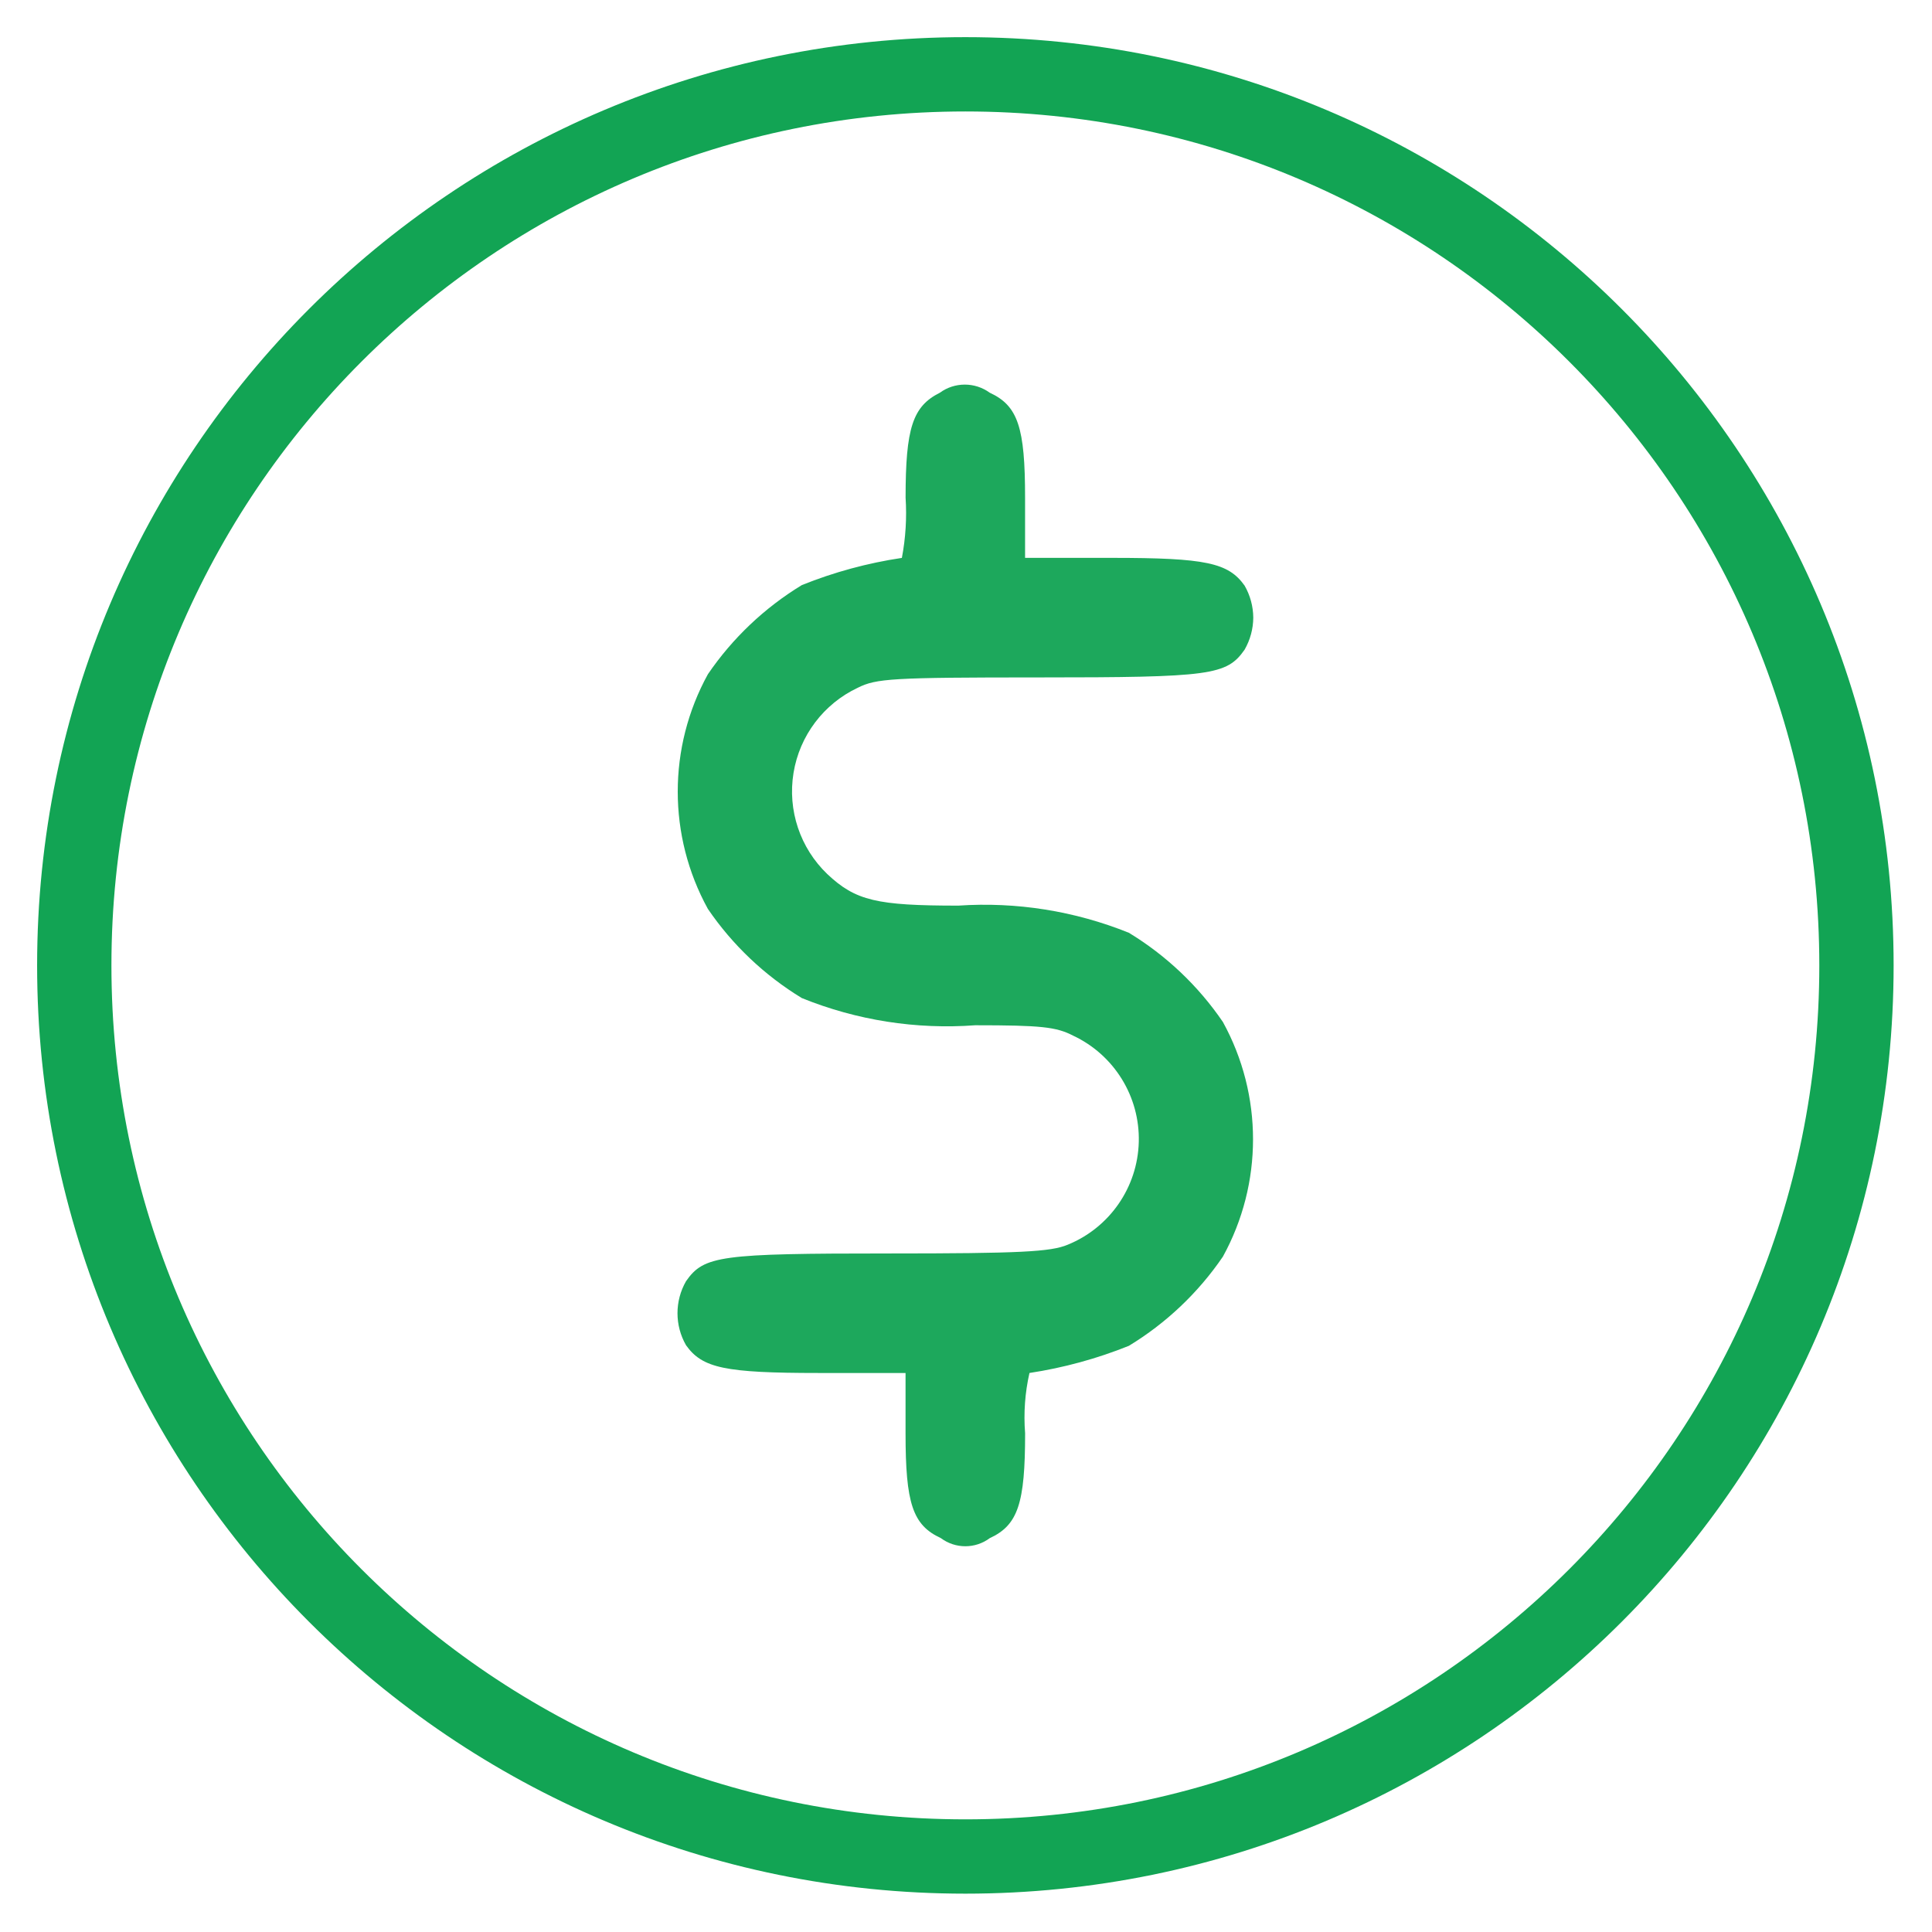
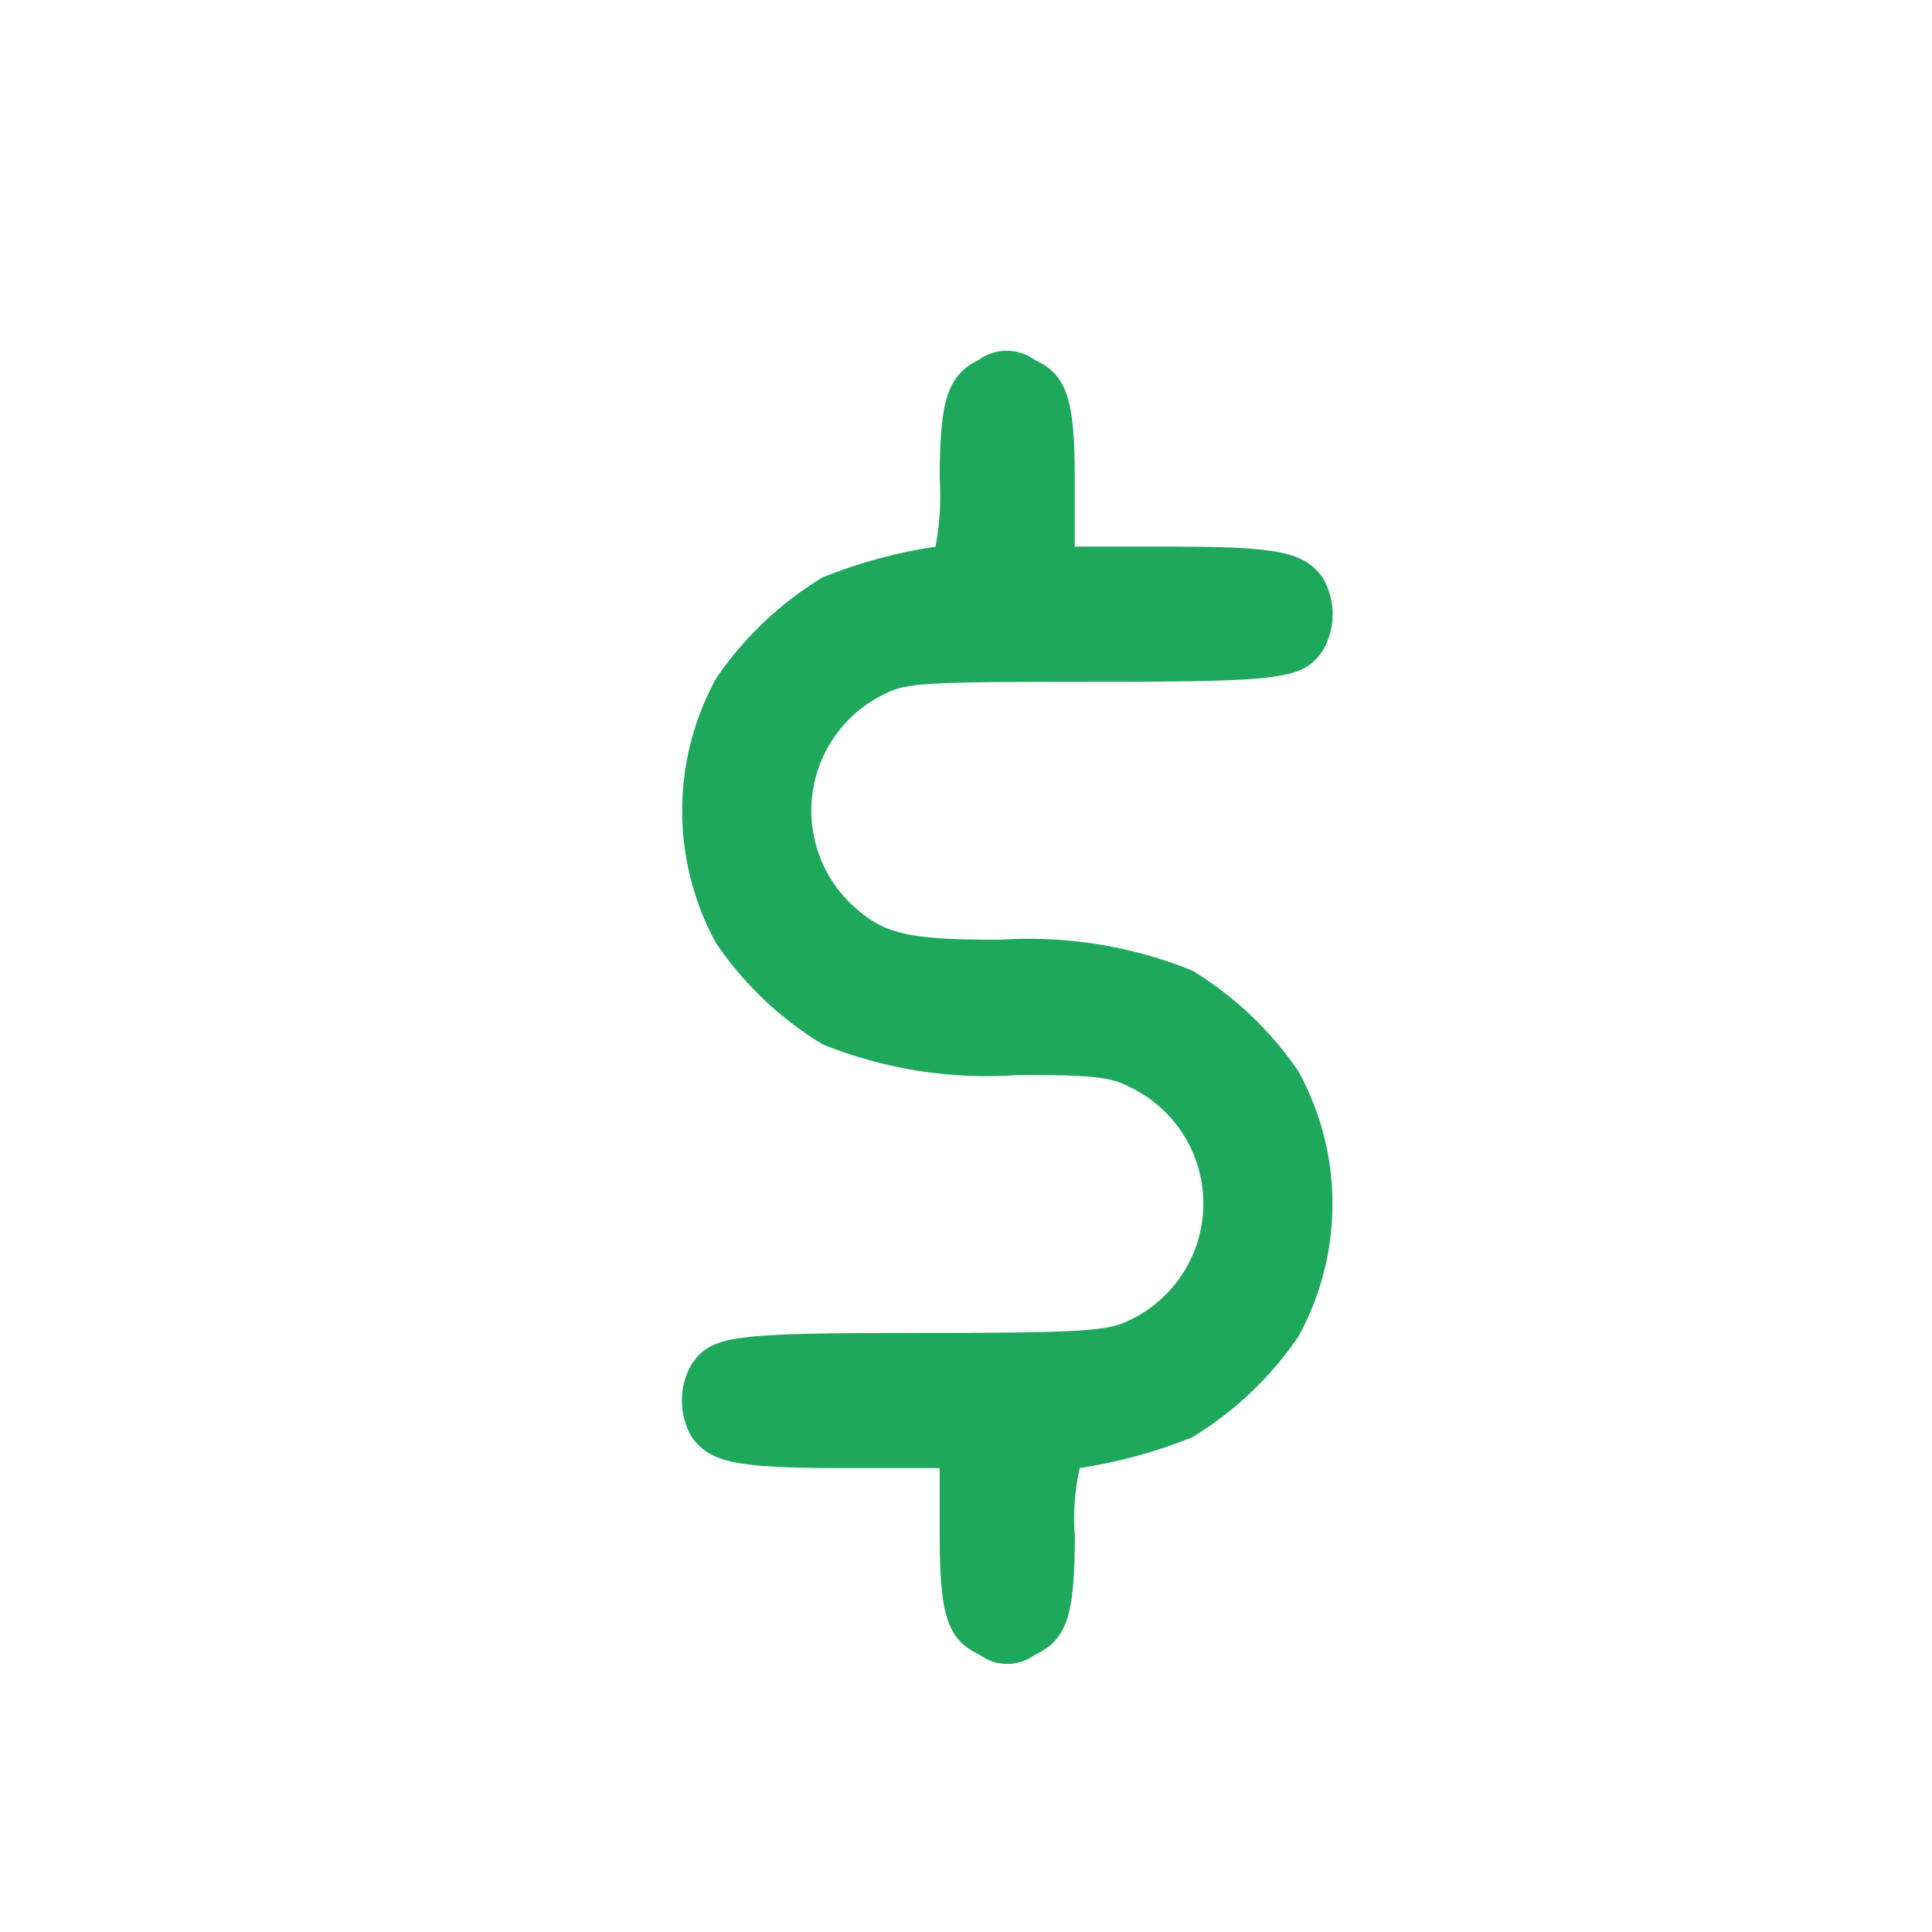
- <svg id="Icone_cifrão" data-name="Icone cifrão" width="48" height="48" viewBox="-2 -2 52 52">
-   <path id="Caminho_28" data-name="Caminho 28" d="M267.317,23.333A23.984,23.984,0,1,0,291.3,47.317,23.984,23.984,0,0,0,267.317,23.333Z" transform="translate(-243.333 -23.333)" fill="none" stroke="#12a454" stroke-linecap="round" stroke-linejoin="round" stroke-width="2" />
+ <svg id="Icone_cifrão" data-name="Icone cifrão" width="44" height="44" viewBox="0 0 46 46">
  <path id="Caminho_2" data-name="Caminho 2" d="M210.084-362.681c-.731.366-.921.951-.921,2.822a6.441,6.441,0,0,1-.1,1.623,11.916,11.916,0,0,0-2.691.731,8.247,8.247,0,0,0-2.53,2.4,6.552,6.552,0,0,0,0,6.317,8.248,8.248,0,0,0,2.53,2.4,10.389,10.389,0,0,0,4.665.731c1.769,0,2.179.044,2.632.278a3.072,3.072,0,0,1-.146,5.63c-.453.19-1.287.234-4.8.234-4.562,0-4.986.058-5.469.746a1.731,1.731,0,0,0,0,1.725c.439.614,1.038.746,3.568.746h2.34v1.623c0,1.886.19,2.471.951,2.822a1.1,1.1,0,0,0,1.316,0c.76-.351.951-.936.951-2.822a5.407,5.407,0,0,1,.117-1.623,12.012,12.012,0,0,0,2.676-.731,8.248,8.248,0,0,0,2.53-2.4,6.552,6.552,0,0,0,0-6.317,8.248,8.248,0,0,0-2.53-2.4,10.4,10.4,0,0,0-4.592-.731c-2.193,0-2.764-.132-3.524-.848a3.083,3.083,0,0,1,.819-5.016c.5-.249.907-.278,4.869-.278,4.635,0,5.06-.059,5.542-.746a1.756,1.756,0,0,0,.234-.863,1.755,1.755,0,0,0-.234-.863c-.439-.614-1.038-.746-3.568-.746h-2.34v-1.623c0-1.886-.19-2.471-.951-2.822A1.141,1.141,0,0,0,210.084-362.681Z" transform="translate(-186.789 371.252)" fill="#1da85c" stroke-linecap="round" stroke-linejoin="round" stroke-width="2" />
</svg>
